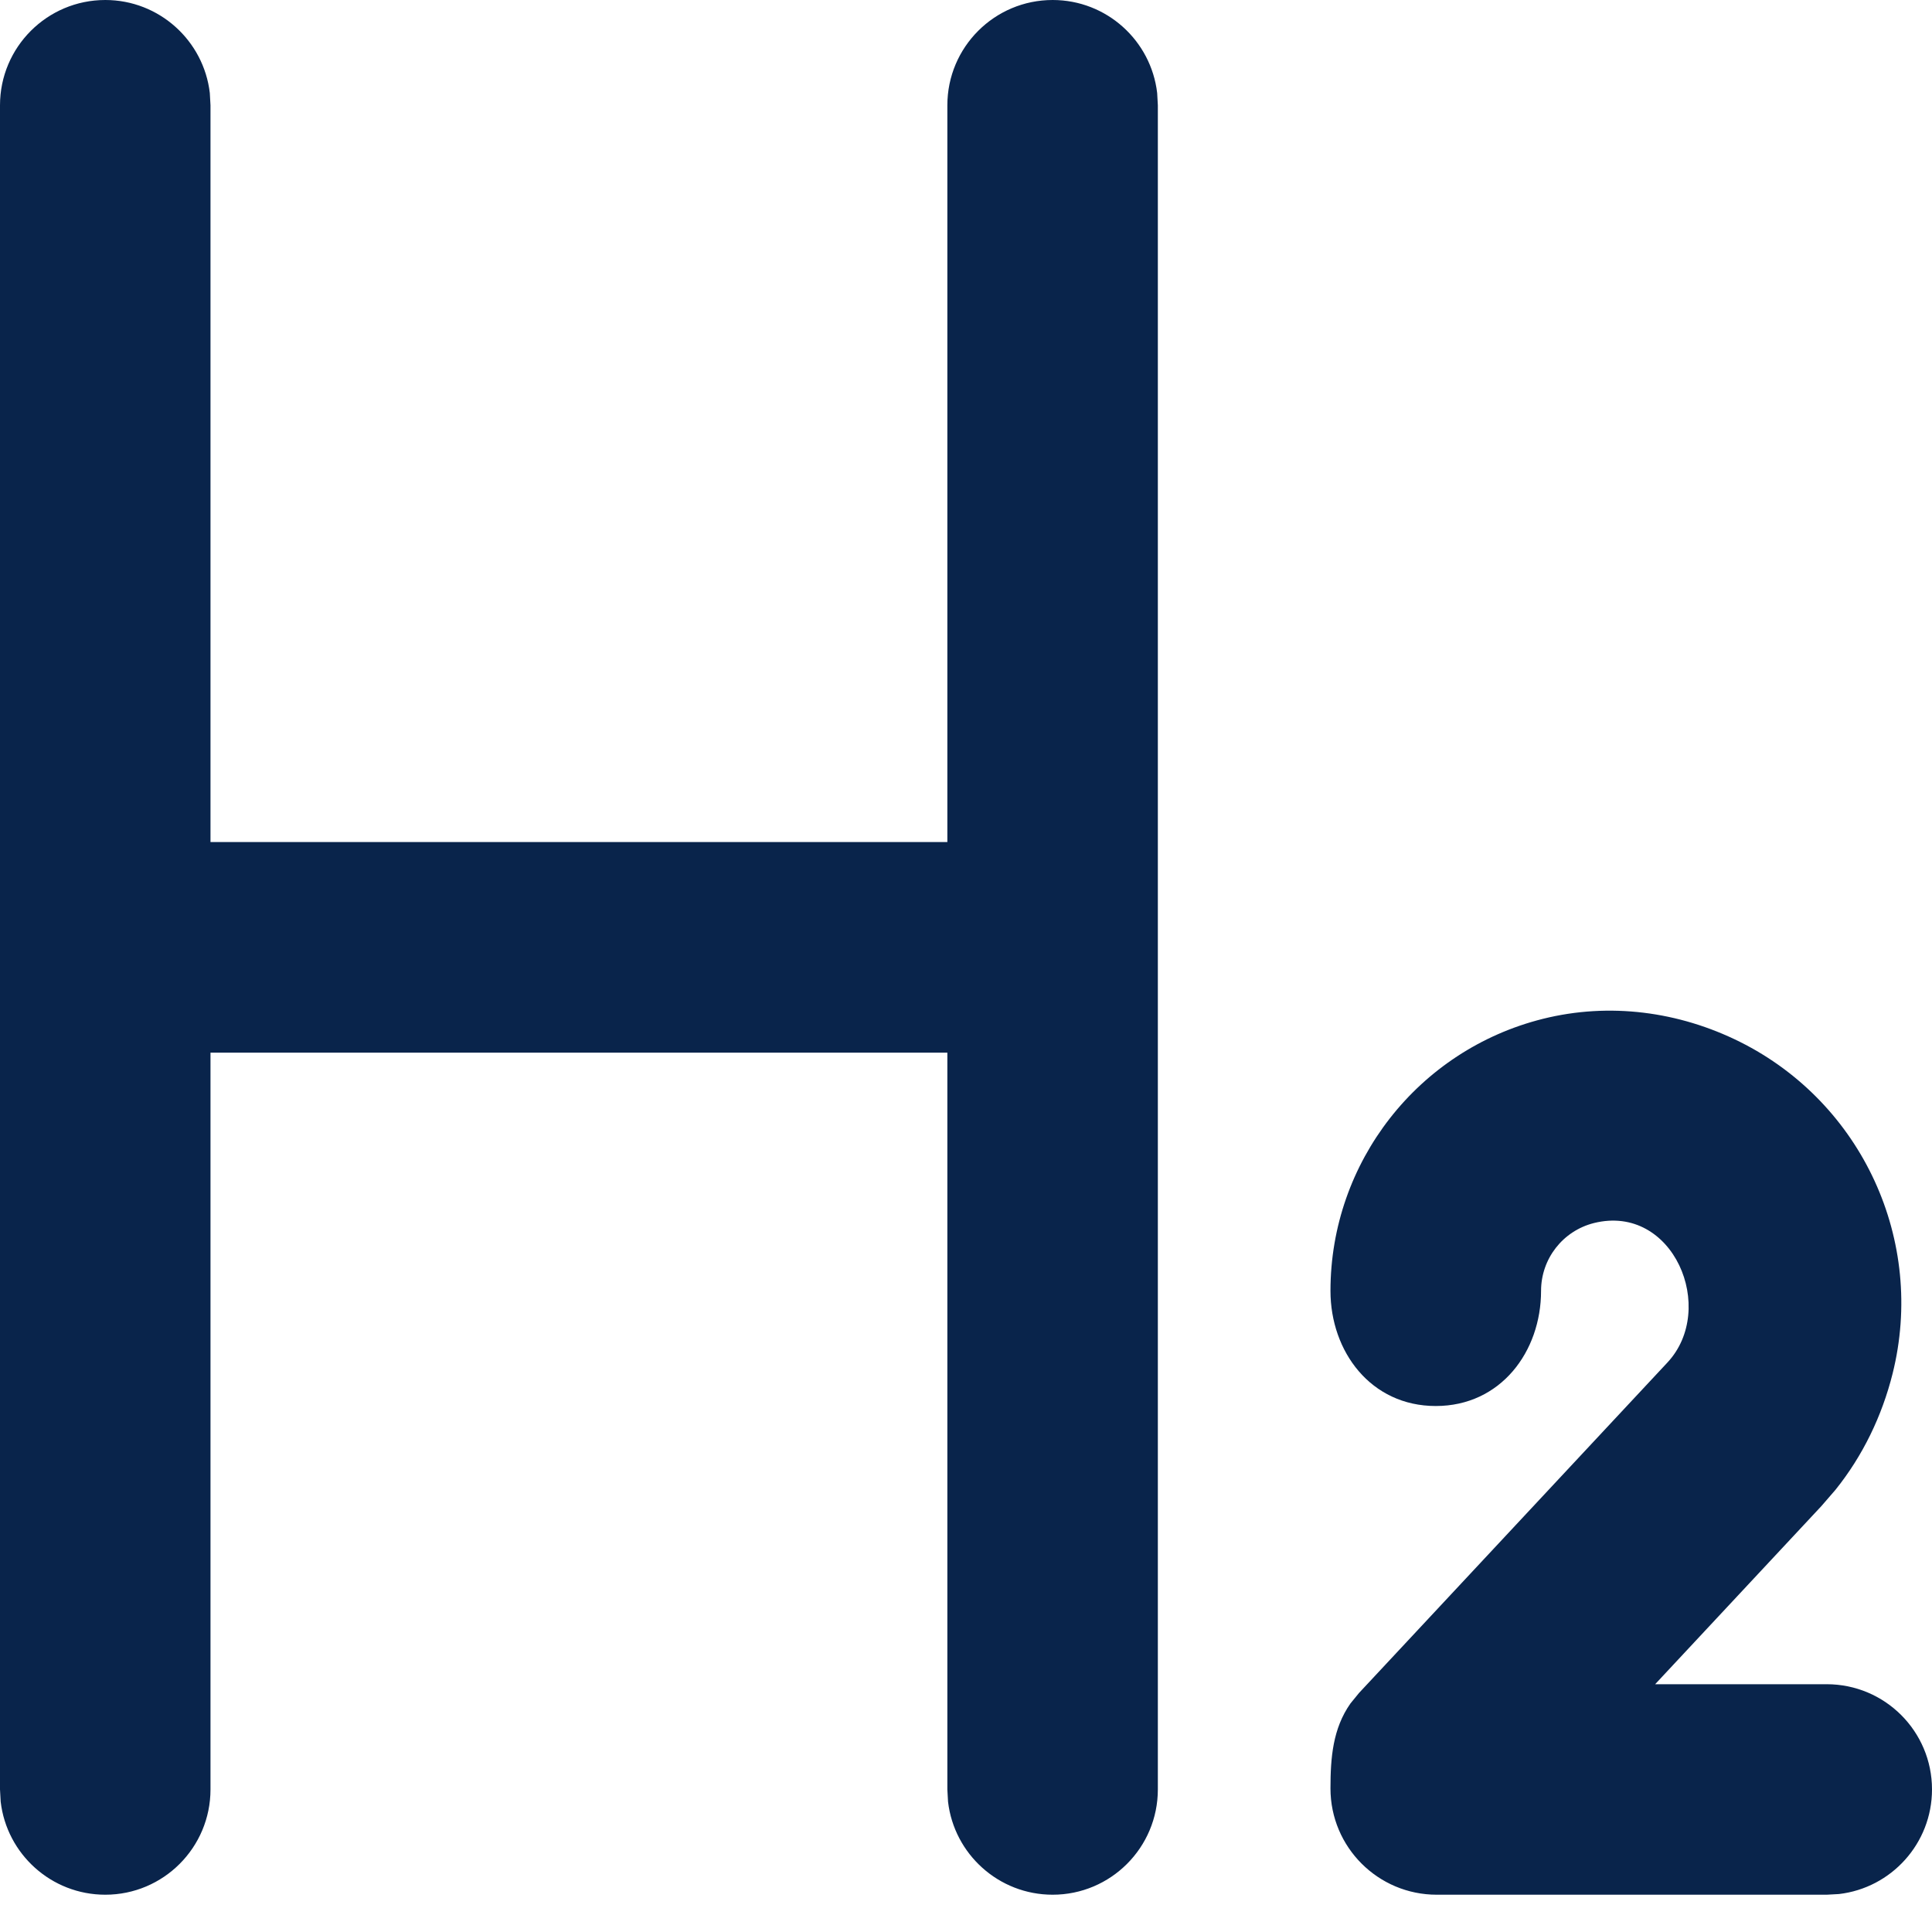
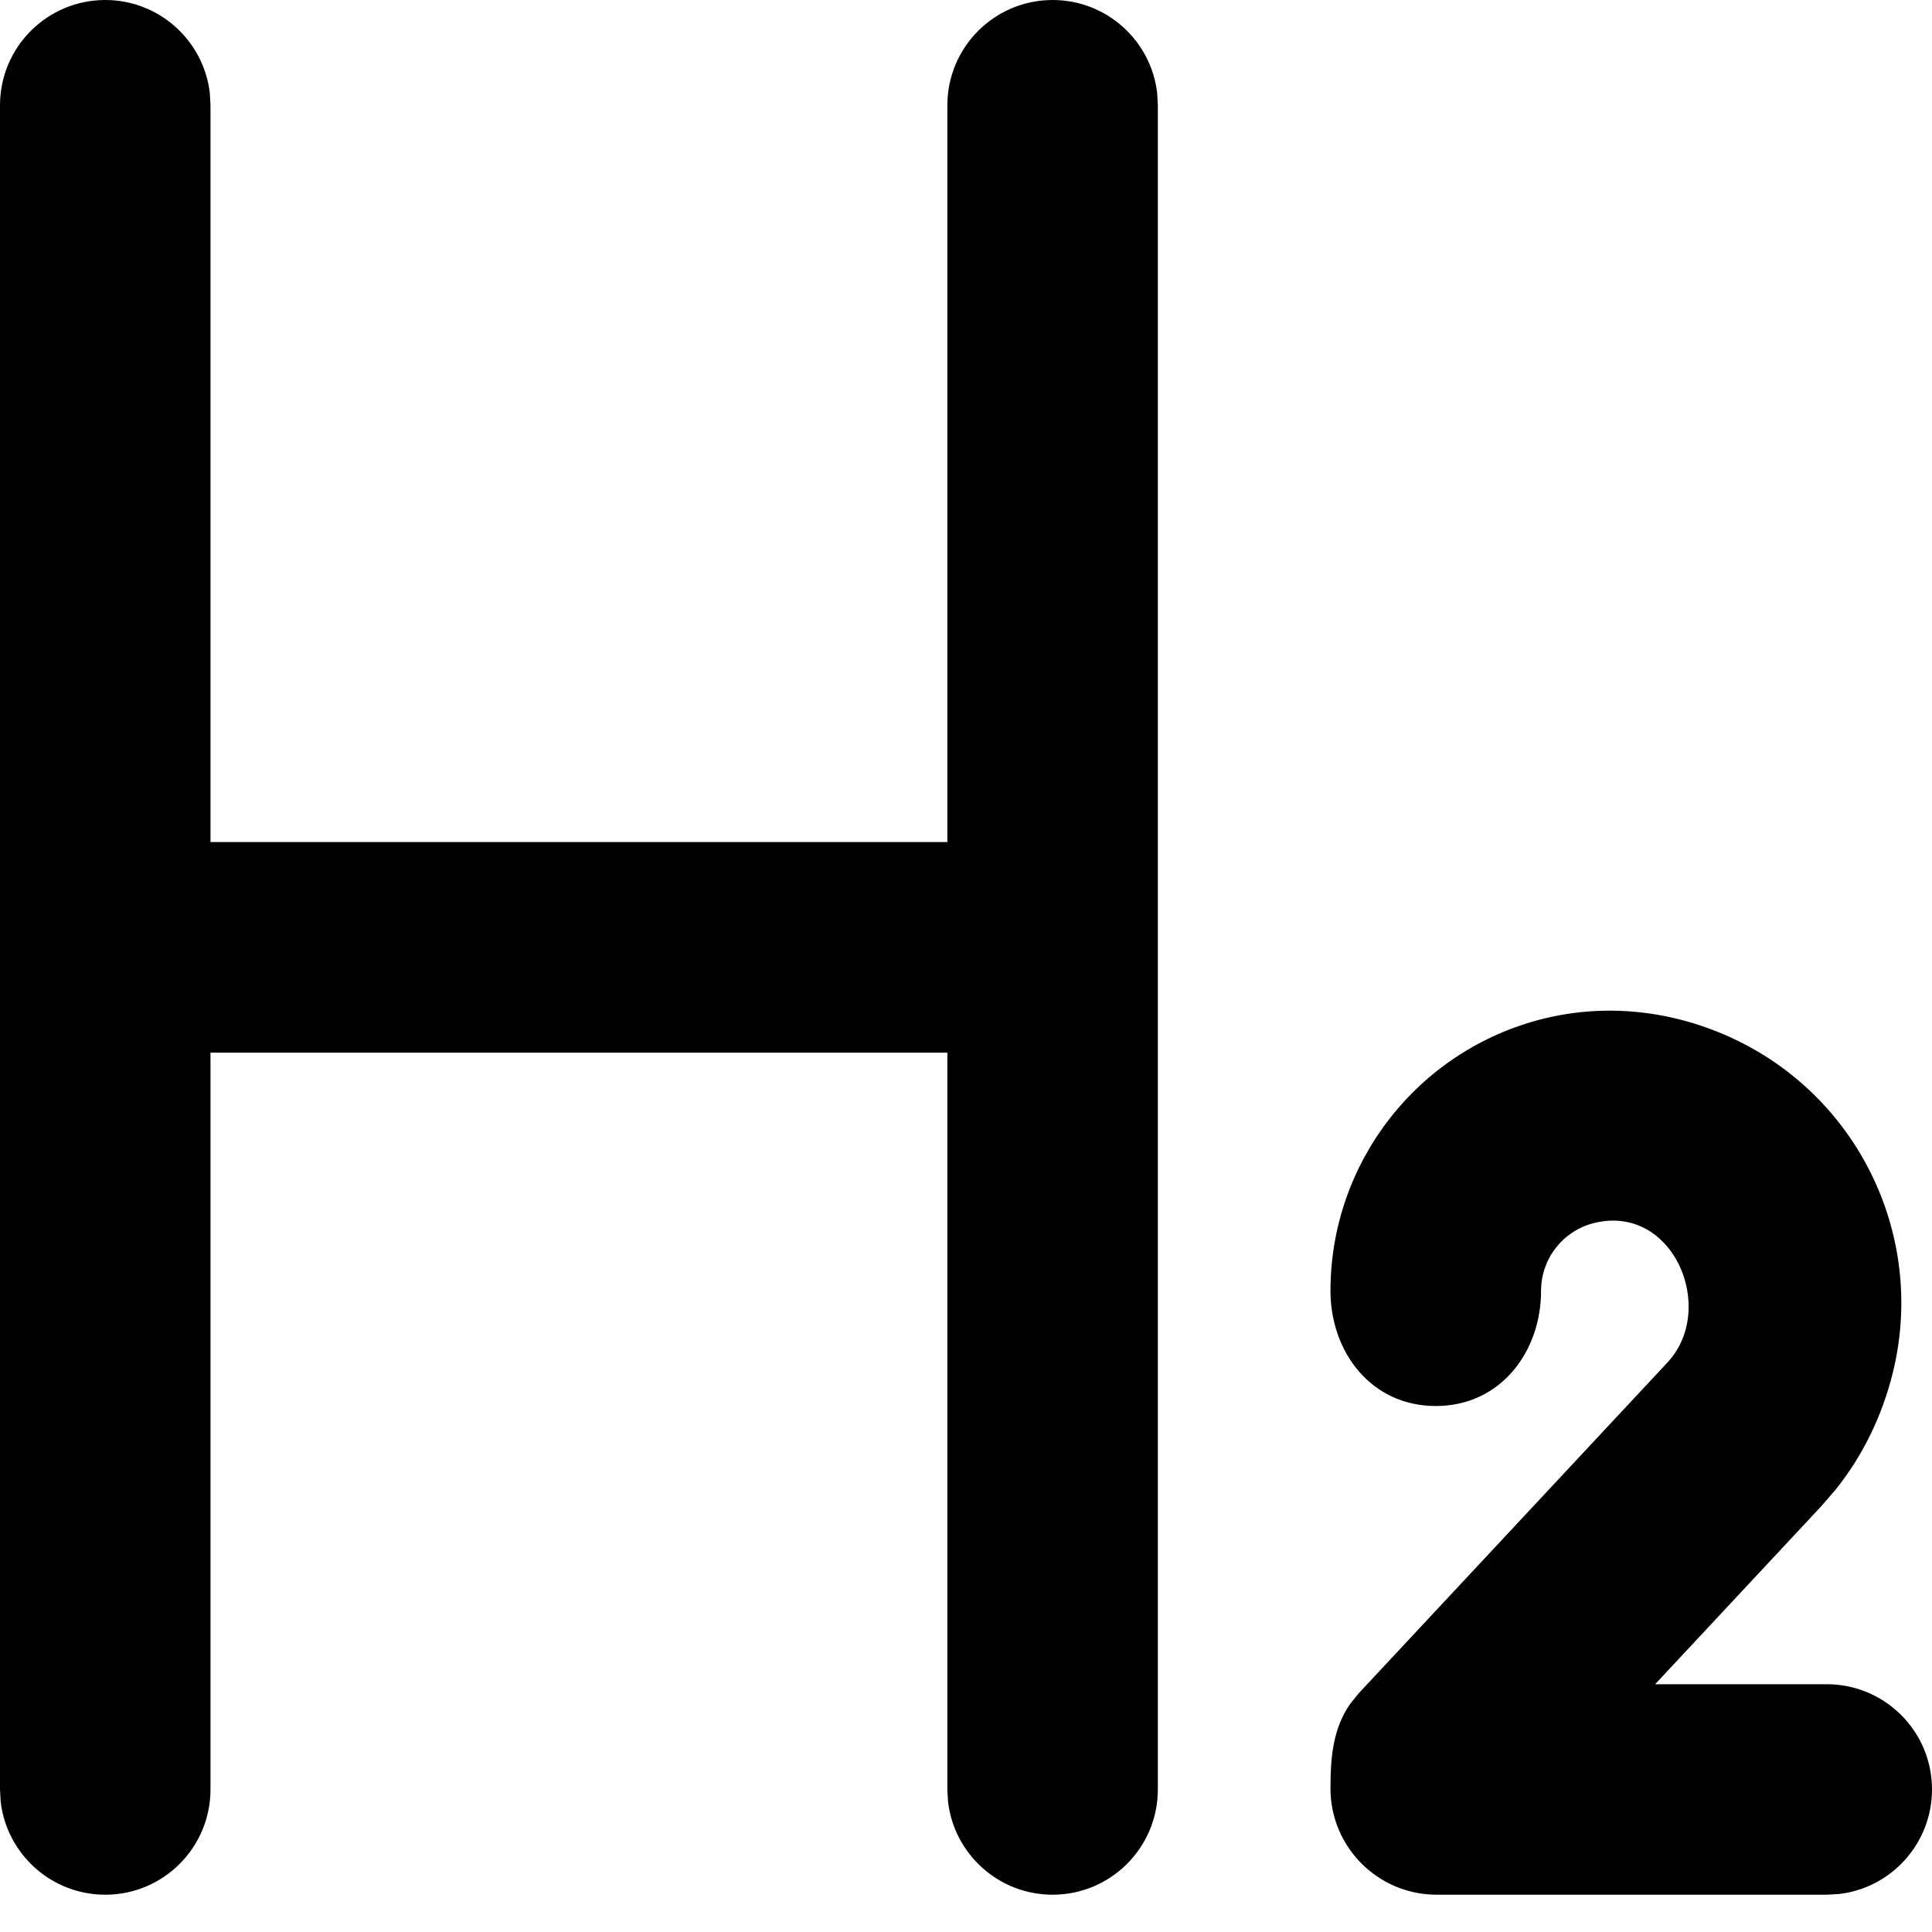
<svg xmlns="http://www.w3.org/2000/svg" width="current" height="30" viewBox="0 0 20 20" fill="none">
-   <path d="M10.897 0C11.456 0 11.916 0.421 11.979 0.963L11.986 1.09V18.524C11.986 19.126 11.498 19.614 10.897 19.614C10.338 19.614 9.877 19.193 9.814 18.651L9.807 18.524V10.897H2.179V18.524C2.179 19.126 1.691 19.614 1.09 19.614C0.531 19.614 0.07 19.193 0.007 18.651L0 18.524V1.09C0 0.488 0.488 0 1.09 0C1.648 0 2.109 0.421 2.172 0.963L2.179 1.09V8.717H9.807V1.09C9.807 0.488 10.295 0 10.897 0ZM15.972 10.547C16.661 10.375 17.38 10.47 18.013 10.786C19.279 11.419 19.935 12.847 19.592 14.22C19.482 14.659 19.284 15.069 19.002 15.421L18.854 15.592L17.134 17.435H18.91C19.512 17.435 20 17.922 20 18.524C20 19.083 19.579 19.544 19.037 19.607L18.91 19.614H14.873C14.266 19.614 13.773 19.122 13.773 18.514C13.773 18.195 13.797 17.894 13.98 17.634L14.069 17.525L17.261 14.105C17.779 13.55 17.323 12.456 16.5 12.661C16.178 12.742 15.953 13.031 15.953 13.363C15.953 13.991 15.536 14.555 14.863 14.555C14.19 14.555 13.773 13.991 13.773 13.363C13.773 12.031 14.68 10.87 15.972 10.547Z" fill="#09244B" />
+   <path d="M10.897 0C11.456 0 11.916 0.421 11.979 0.963L11.986 1.09V18.524C11.986 19.126 11.498 19.614 10.897 19.614C10.338 19.614 9.877 19.193 9.814 18.651L9.807 18.524V10.897H2.179V18.524C2.179 19.126 1.691 19.614 1.09 19.614C0.531 19.614 0.07 19.193 0.007 18.651L0 18.524V1.09C0 0.488 0.488 0 1.09 0C1.648 0 2.109 0.421 2.172 0.963L2.179 1.09V8.717H9.807V1.09C9.807 0.488 10.295 0 10.897 0ZM15.972 10.547C16.661 10.375 17.38 10.47 18.013 10.786C19.279 11.419 19.935 12.847 19.592 14.22C19.482 14.659 19.284 15.069 19.002 15.421L18.854 15.592L17.134 17.435H18.91C19.512 17.435 20 17.922 20 18.524C20 19.083 19.579 19.544 19.037 19.607L18.91 19.614H14.873C14.266 19.614 13.773 19.122 13.773 18.514C13.773 18.195 13.797 17.894 13.98 17.634L14.069 17.525L17.261 14.105C17.779 13.55 17.323 12.456 16.5 12.661C16.178 12.742 15.953 13.031 15.953 13.363C15.953 13.991 15.536 14.555 14.863 14.555C14.19 14.555 13.773 13.991 13.773 13.363C13.773 12.031 14.68 10.87 15.972 10.547Z" fill="currentColor" />
</svg>
